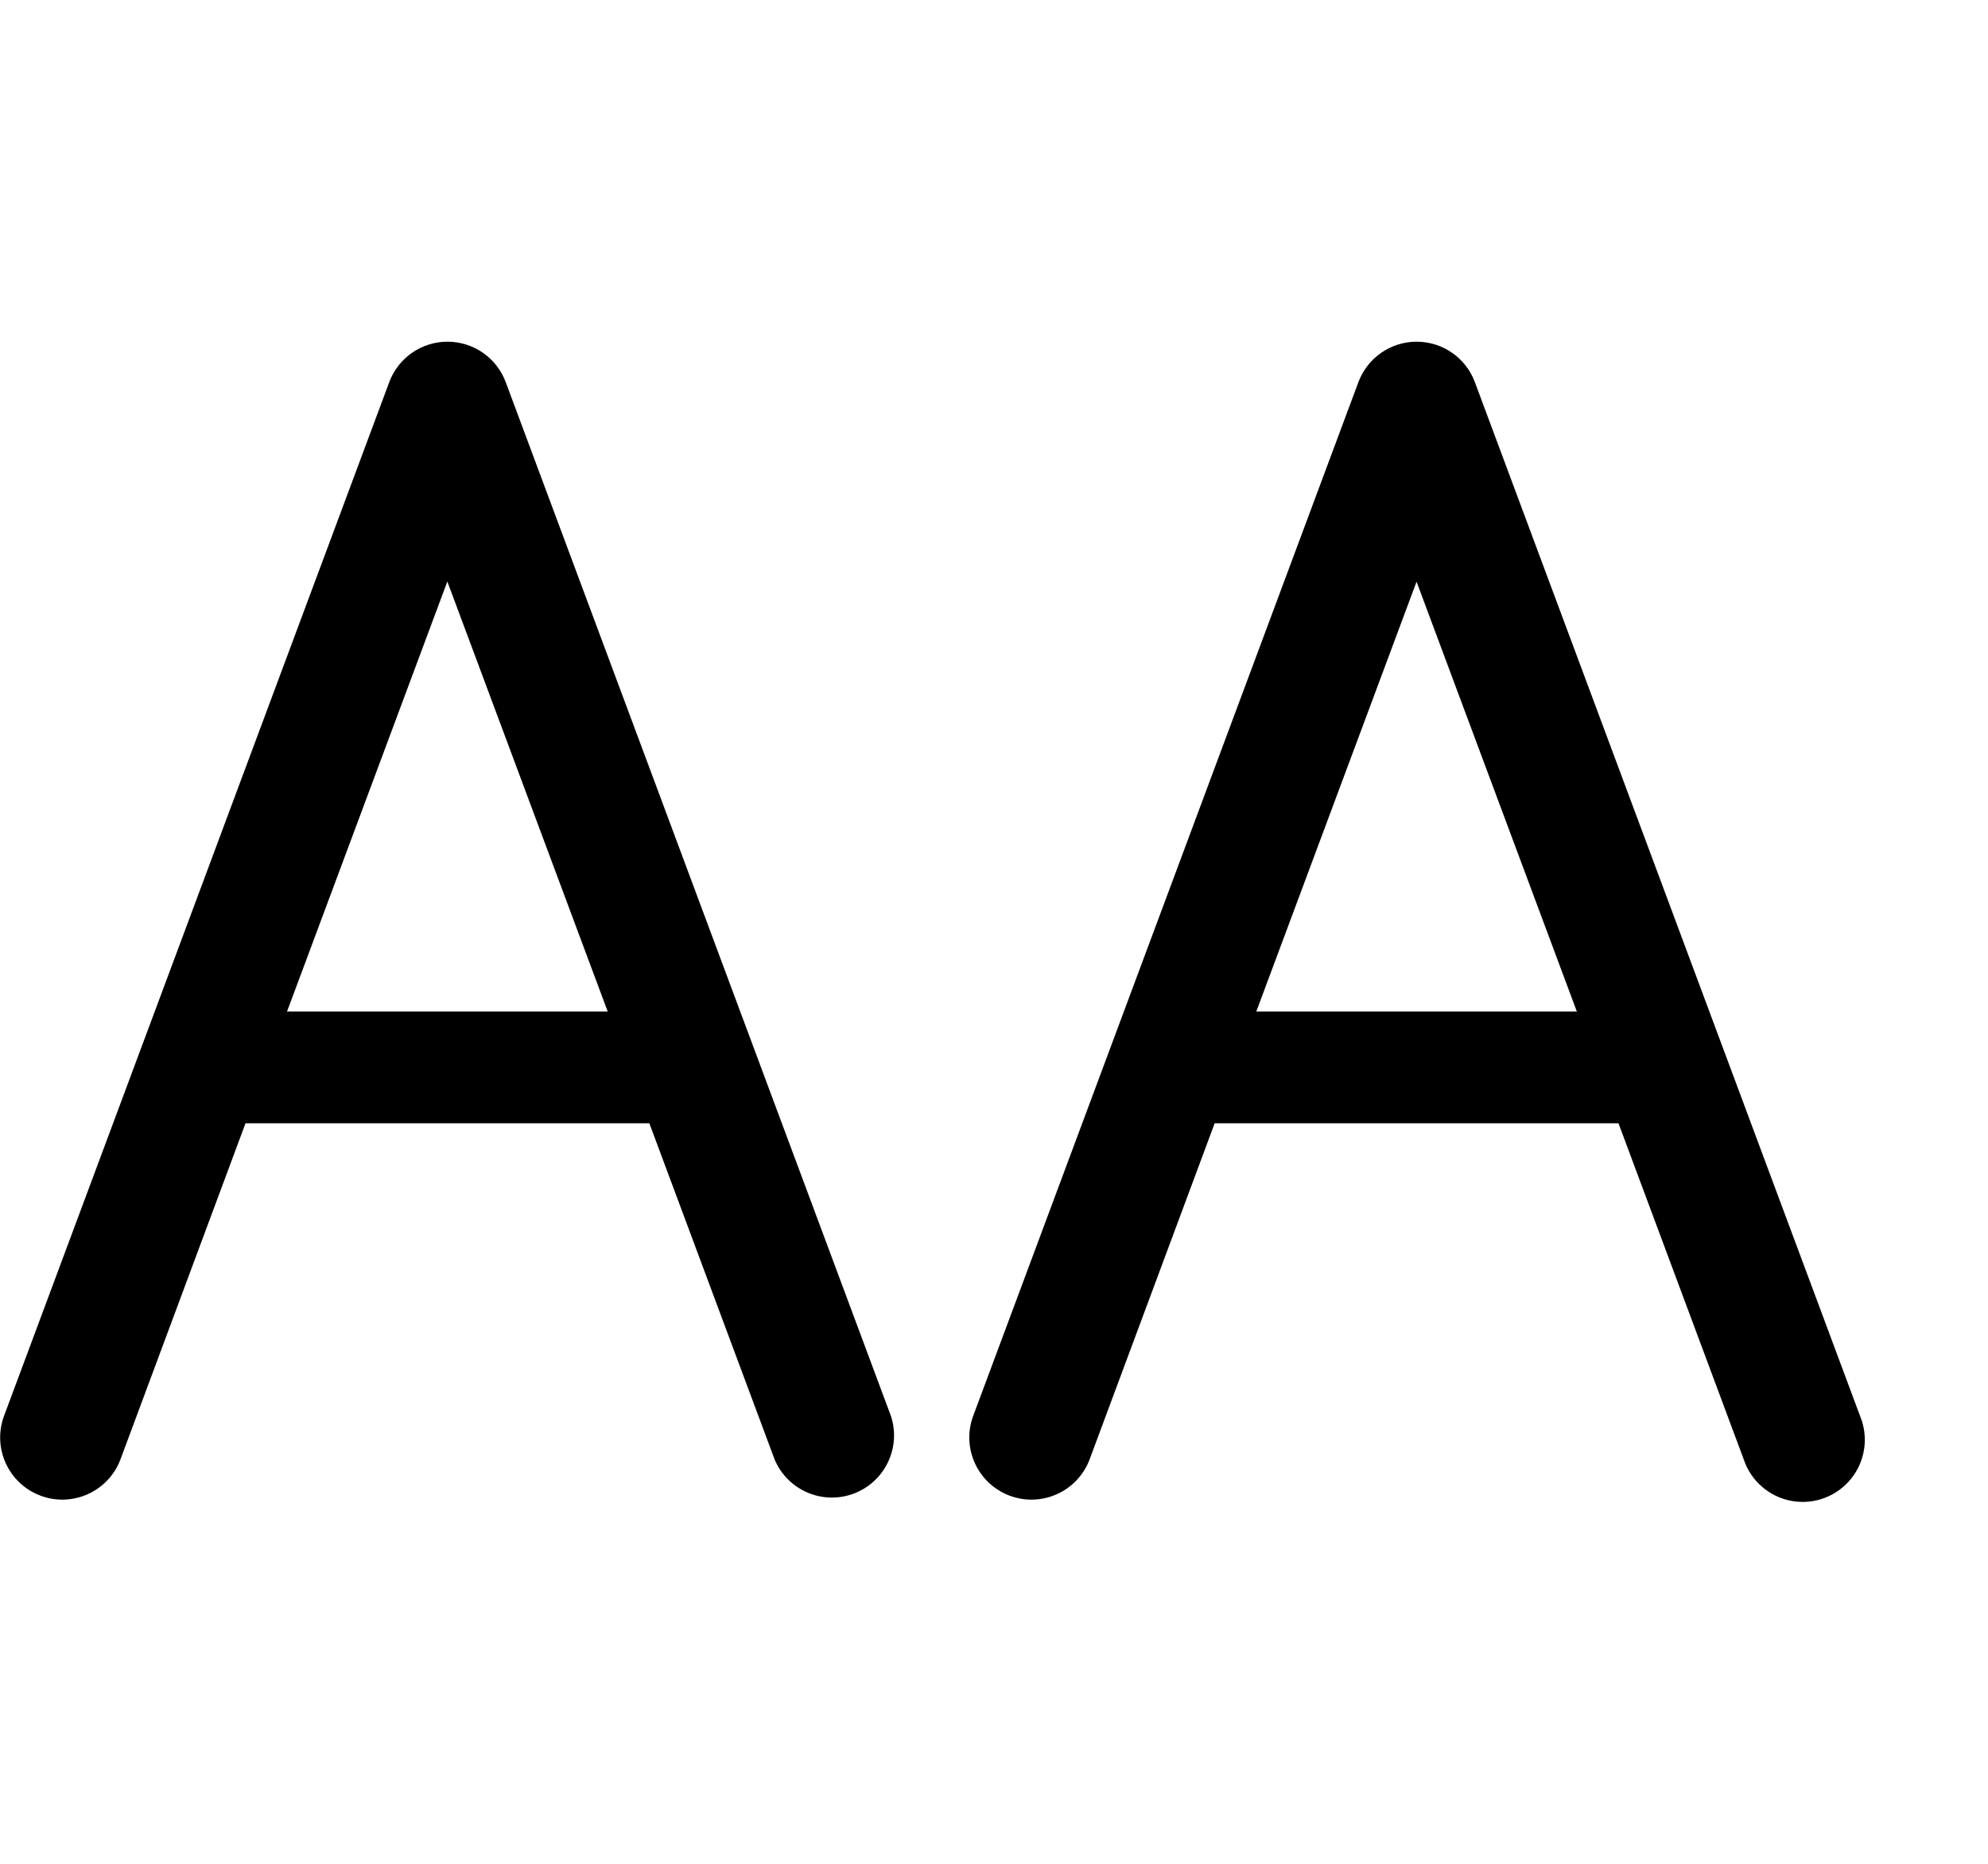
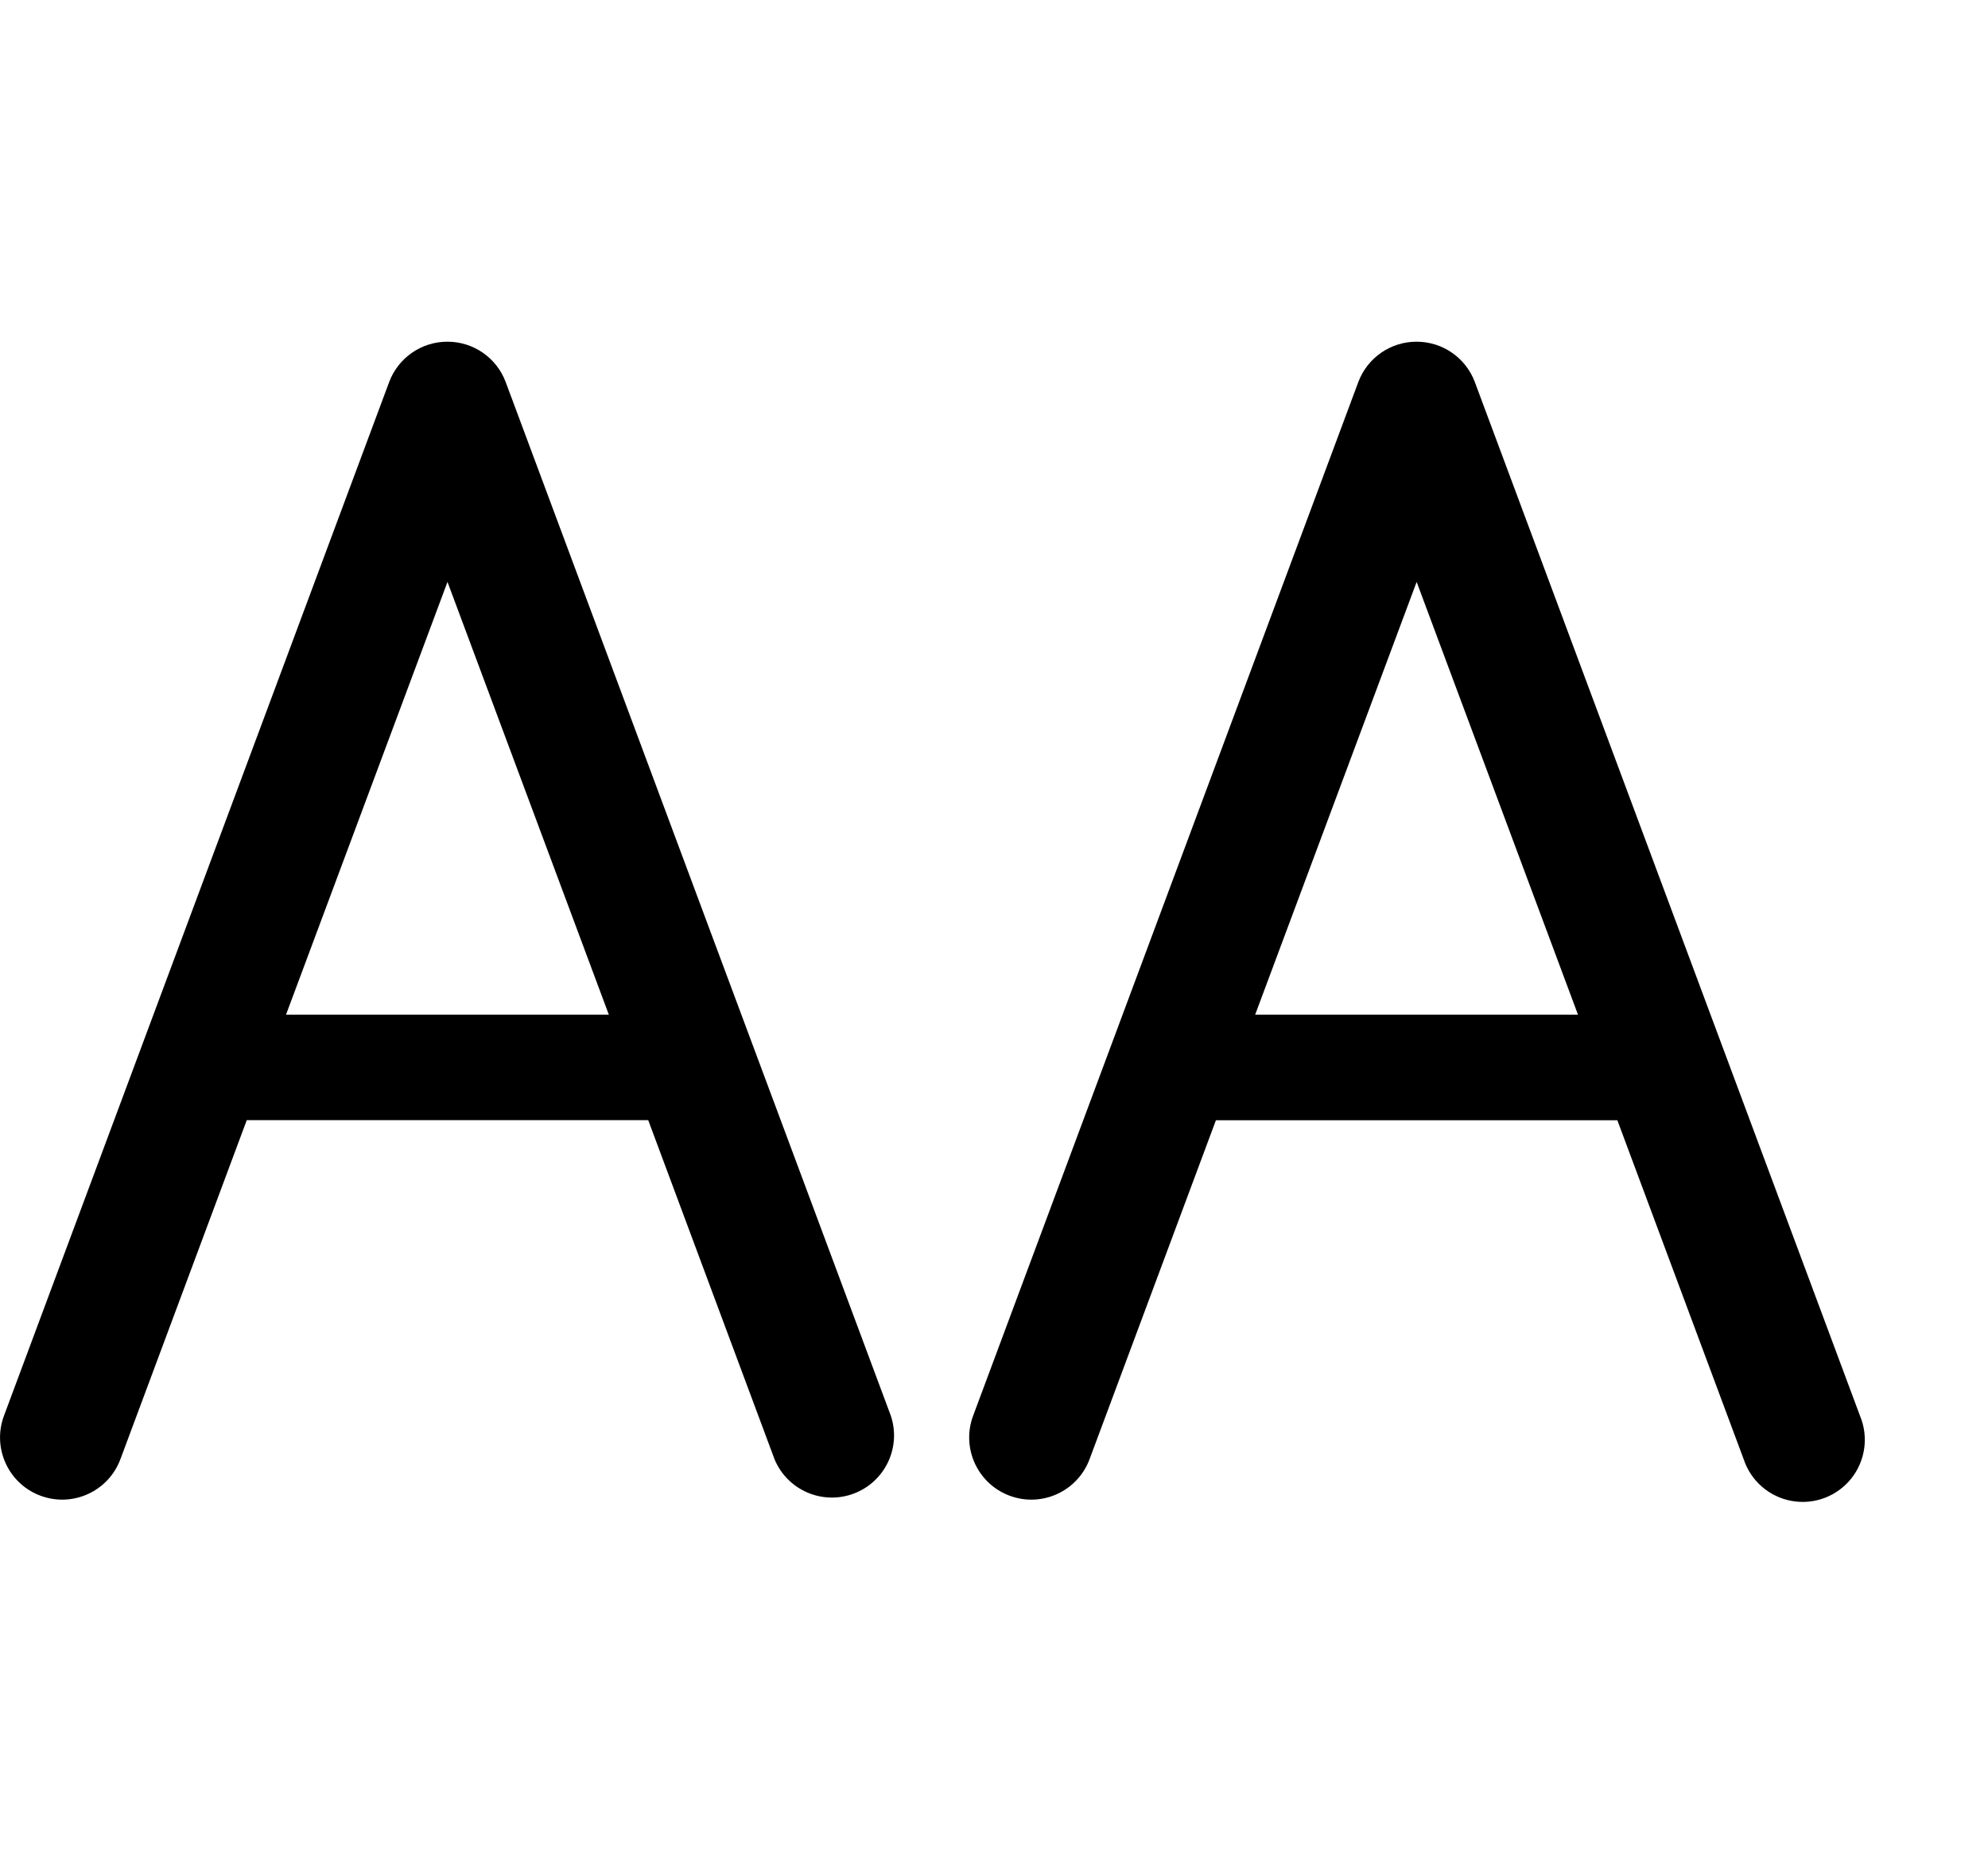
<svg xmlns="http://www.w3.org/2000/svg" width="16" height="15" fill="none">
-   <path fill-rule="evenodd" clip-rule="evenodd" d="M3.601 2.75a.5.5 0 01.469.325l3.1 8.32a.5.5 0 01-.936.35L5.226 9.04h-3.25L.97 11.744a.5.5 0 11-.937-.35l3.1-8.319a.5.5 0 01.47-.325zm0 1.932l1.29 3.459H2.31l1.29-3.46zm7.8-1.932a.5.5 0 01.469.325l3.1 8.32a.5.5 0 11-.936.35L13.026 9.04h-3.25L8.77 11.744a.5.5 0 11-.937-.35l3.1-8.319a.5.5 0 01.47-.325zm0 1.932l1.29 3.459h-2.58l1.29-3.46z" fill="currentColor" />
+   <path fill-rule="evenodd" clip-rule="evenodd" d="M3.601 2.75a.5.5 0 01.469.325l3.1 8.32a.5.5 0 01-.936.35L5.217 9.015H1.986L.969 11.744a.5.5 0 11-.937-.35l3.1-8.319a.5.5 0 01.47-.325zm0 1.932L4.9 8.166H2.302l1.3-3.484zm7.8-1.932a.5.5 0 01.469.325l3.1 8.32a.5.5 0 11-.936.35l-1.017-2.729H9.786l-1.017 2.728a.5.5 0 11-.937-.35l3.1-8.319a.5.5 0 01.47-.325zm0 1.932L12.7 8.166h-2.598l1.3-3.484z" fill="currentColor" />
</svg>
